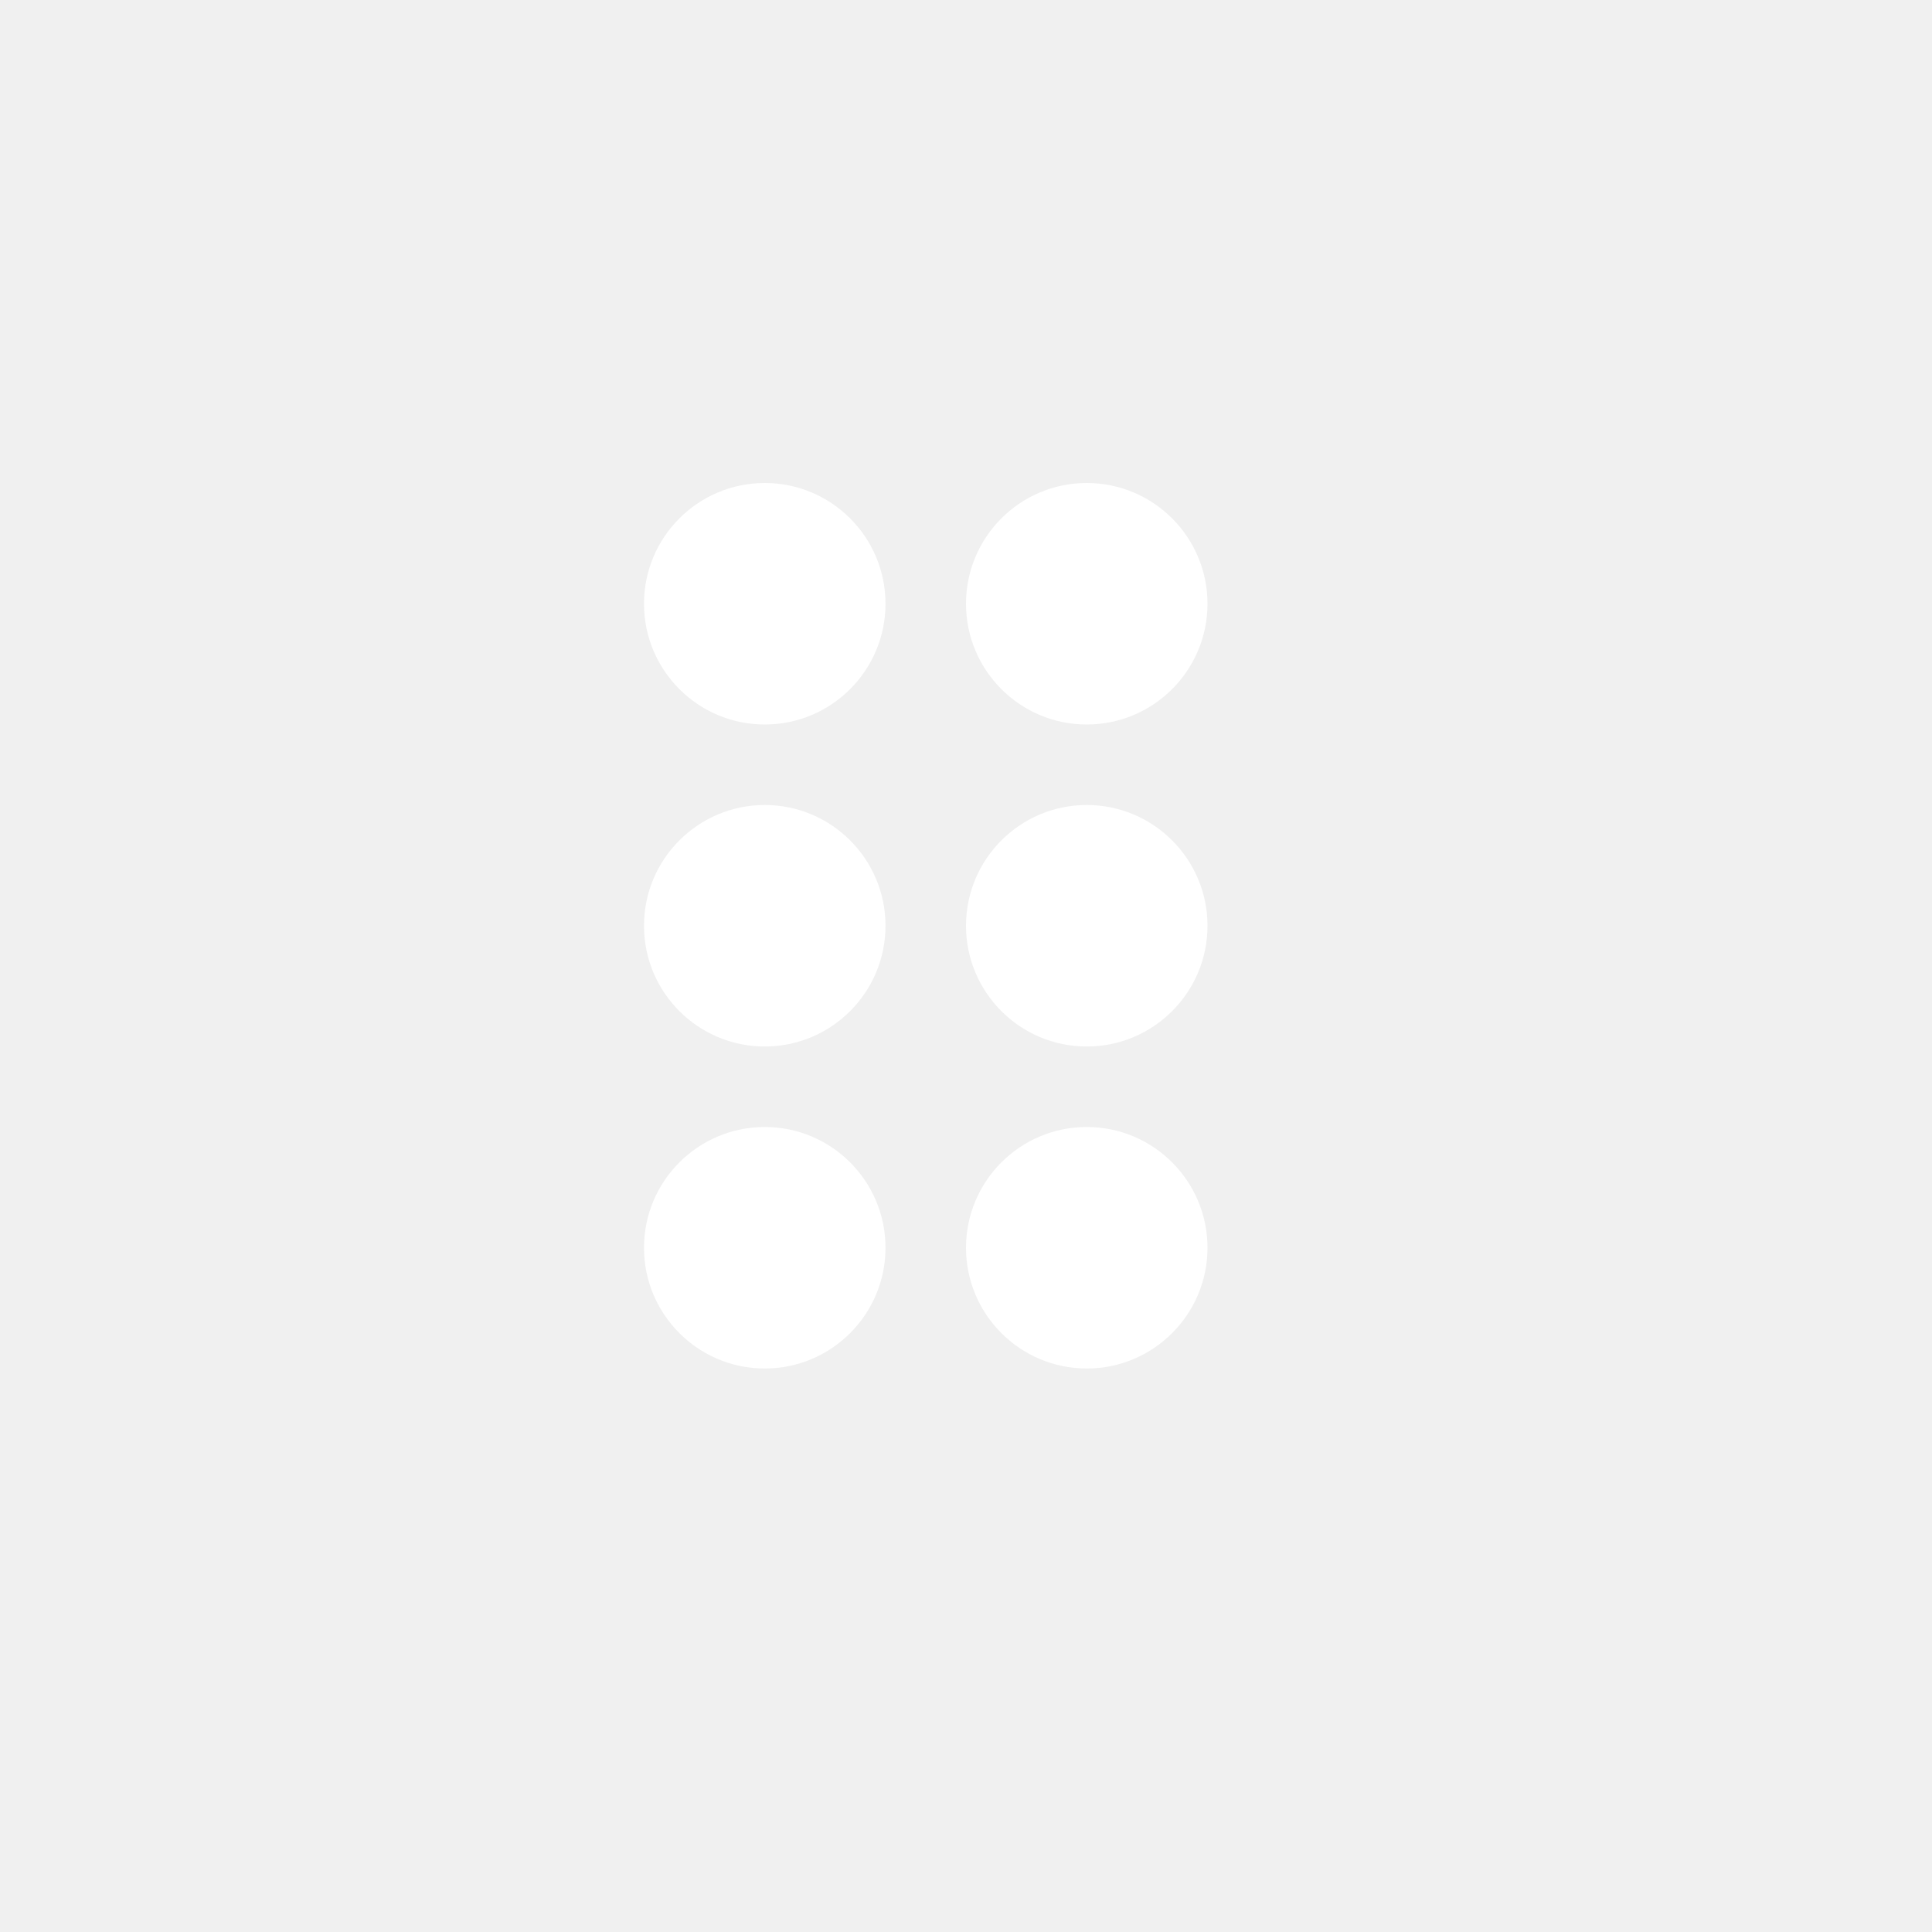
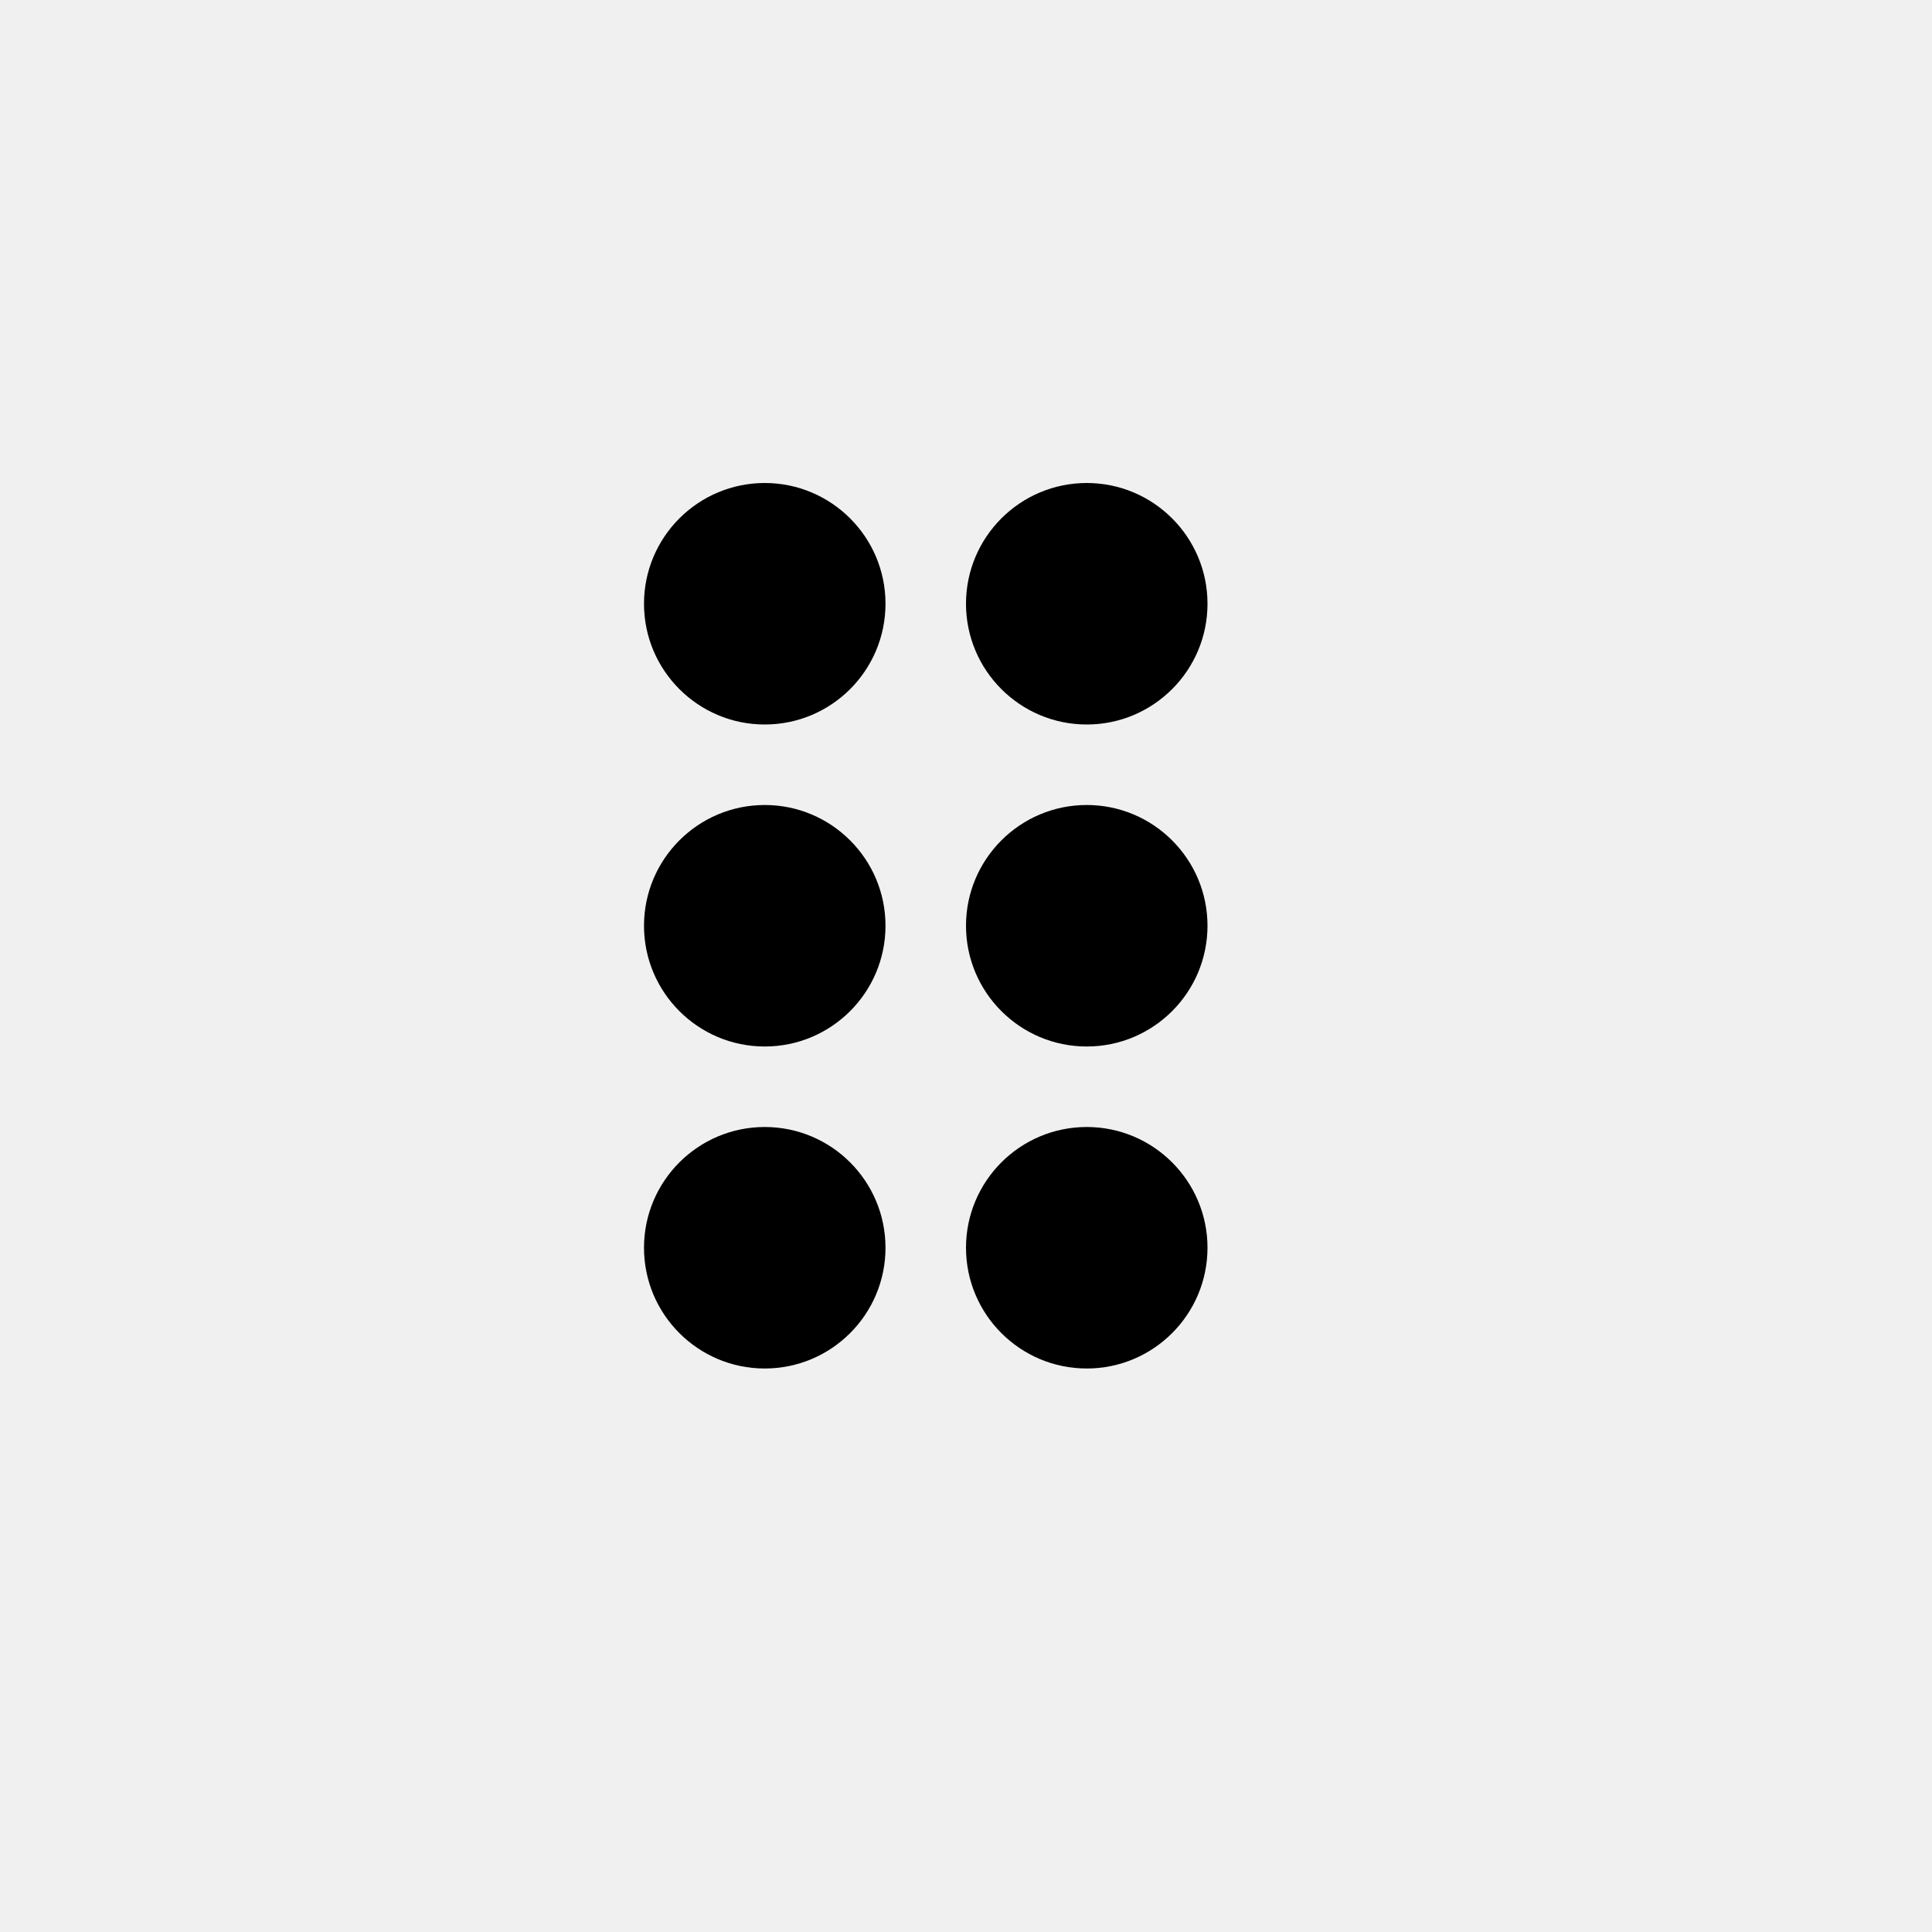
<svg xmlns="http://www.w3.org/2000/svg" width="24" height="24" viewBox="0 0 24 24" fill="none">
-   <path d="M11 7.5C11 8.328 10.328 9 9.5 9C8.672 9 8 8.328 8 7.5C8 6.672 8.672 6 9.5 6C10.328 6 11 6.672 11 7.5ZM11 11.5C11 12.328 10.328 13 9.5 13C8.672 13 8 12.328 8 11.5C8 10.672 8.672 10 9.5 10C10.328 10 11 10.672 11 11.5ZM11 15.5C11 16.328 10.328 17 9.5 17C8.672 17 8 16.328 8 15.5C8 14.672 8.672 14 9.5 14C10.328 14 11 14.672 11 15.5ZM15 7.5C15 8.328 14.328 9 13.5 9C12.672 9 12 8.328 12 7.5C12 6.672 12.672 6 13.5 6C14.328 6 15 6.672 15 7.5ZM15 11.5C15 12.328 14.328 13 13.5 13C12.672 13 12 12.328 12 11.5C12 10.672 12.672 10 13.5 10C14.328 10 15 10.672 15 11.5ZM15 15.5C15 16.328 14.328 17 13.5 17C12.672 17 12 16.328 12 15.5C12 14.672 12.672 14 13.5 14C14.328 14 15 14.672 15 15.5Z" fill="white" />
+   <path d="M11 7.5C11 8.328 10.328 9 9.5 9C8.672 9 8 8.328 8 7.5C8 6.672 8.672 6 9.5 6C10.328 6 11 6.672 11 7.5ZM11 11.5C11 12.328 10.328 13 9.5 13C8.672 13 8 12.328 8 11.5C8 10.672 8.672 10 9.5 10C10.328 10 11 10.672 11 11.5ZM11 15.5C11 16.328 10.328 17 9.5 17C8.672 17 8 16.328 8 15.5C8 14.672 8.672 14 9.5 14C10.328 14 11 14.672 11 15.5ZM15 7.5C15 8.328 14.328 9 13.5 9C12.672 9 12 8.328 12 7.5C12 6.672 12.672 6 13.5 6C14.328 6 15 6.672 15 7.5ZM15 11.5C15 12.328 14.328 13 13.5 13C12.672 13 12 12.328 12 11.5C12 10.672 12.672 10 13.5 10C14.328 10 15 10.672 15 11.5ZM15 15.5C15 16.328 14.328 17 13.5 17C12.672 17 12 16.328 12 15.5C12 14.672 12.672 14 13.5 14C14.328 14 15 14.672 15 15.5Z" fill="currentColor" />
</svg>
